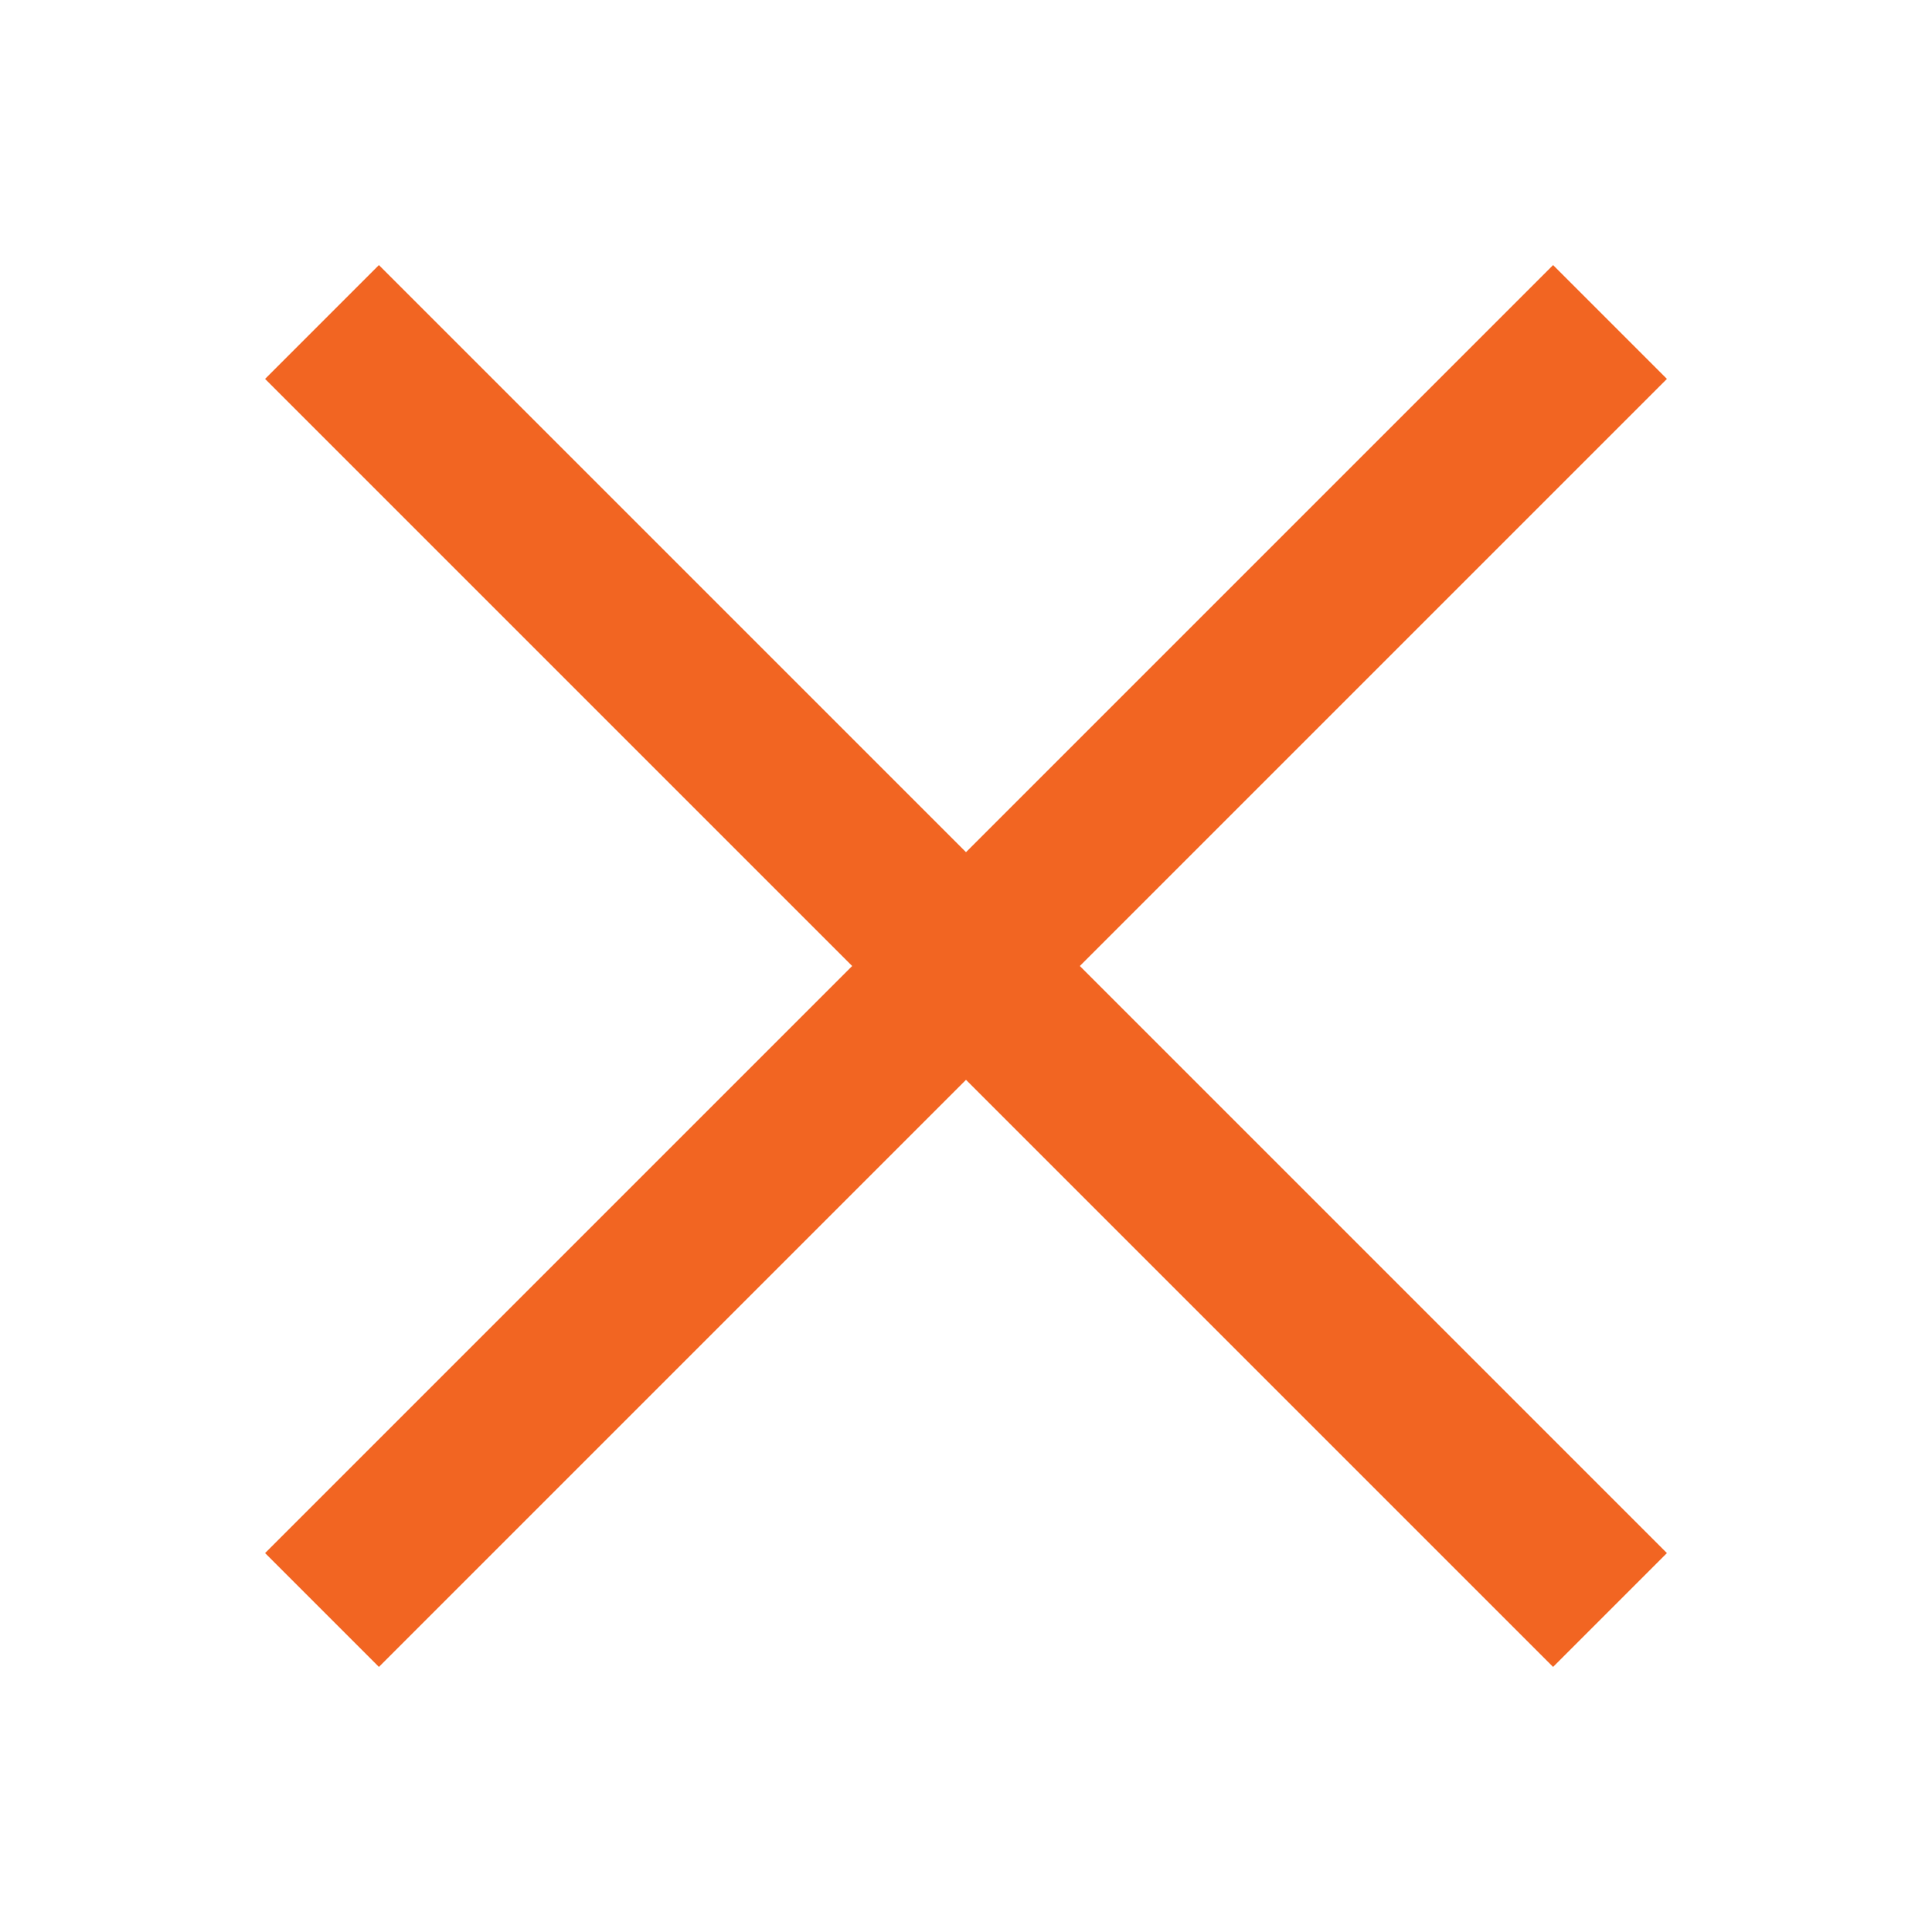
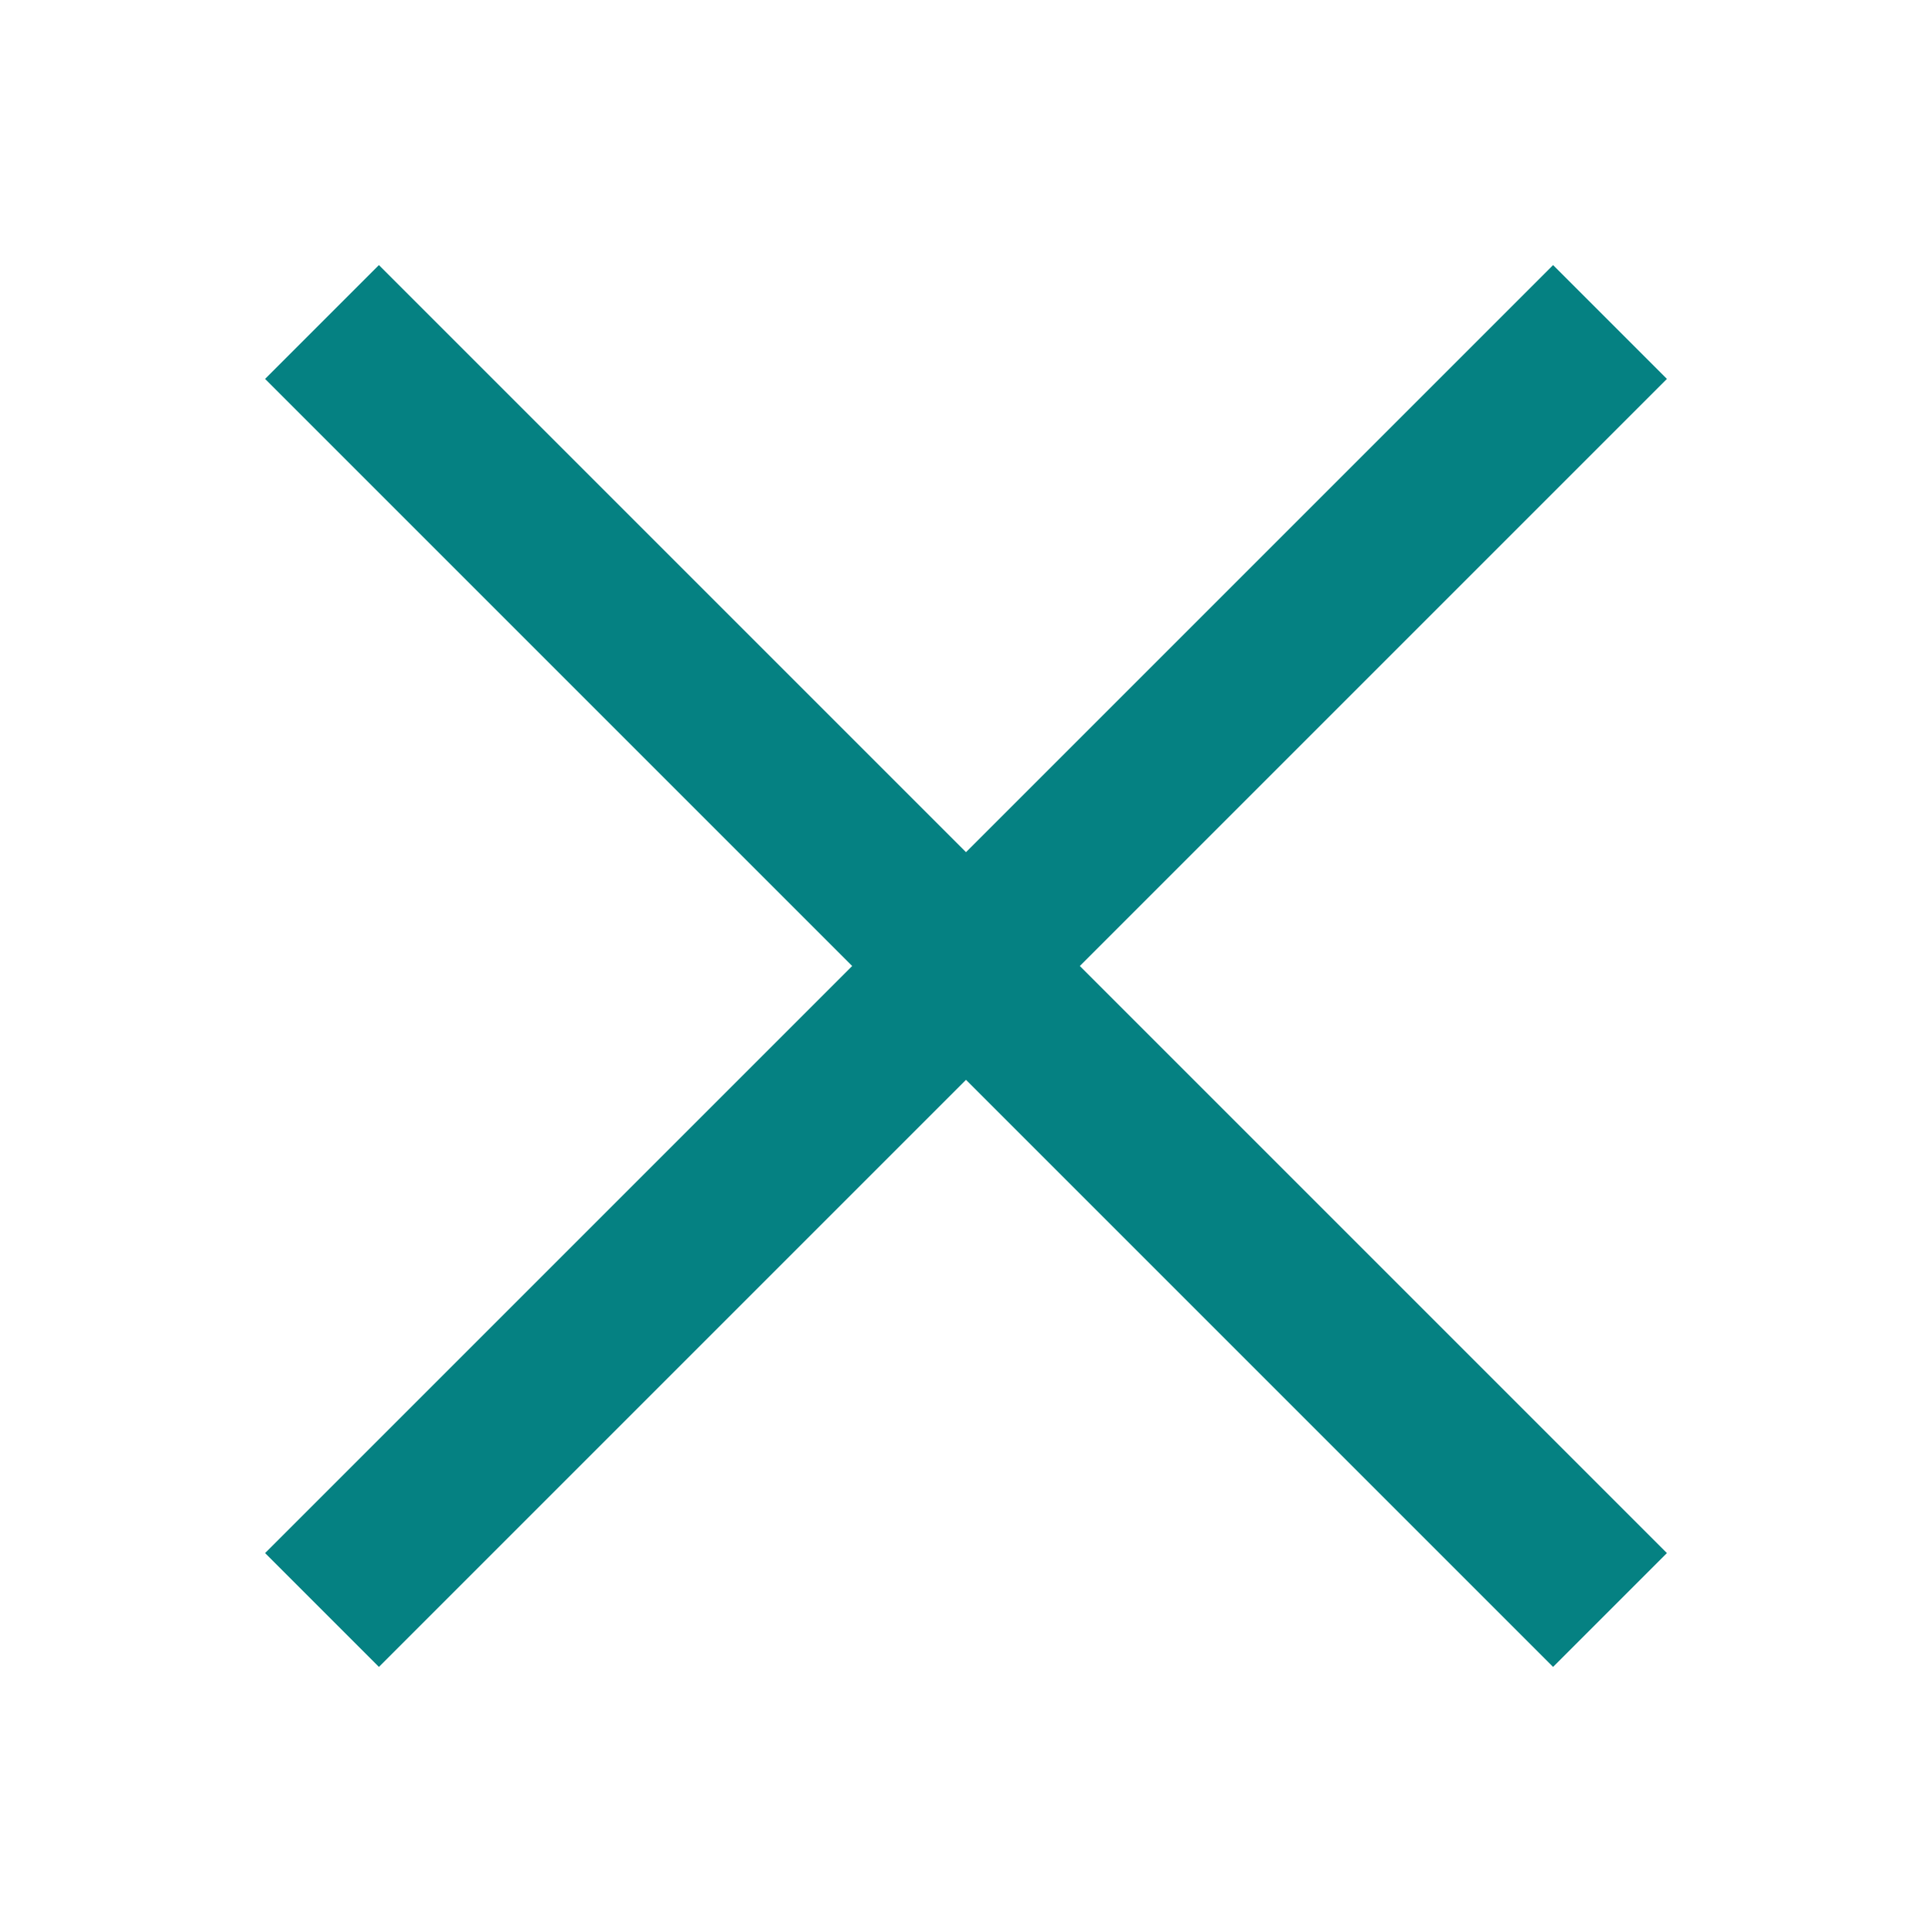
- <svg xmlns="http://www.w3.org/2000/svg" viewBox="0 0 24 24" fill="#F26522">
-   <path d="M4.707 3.293L3.293 4.707L10.586 12L3.293 19.293L4.707 20.707L12 13.414L19.293 20.707L20.707 19.293L13.414 12L20.707 4.707L19.293 3.293L12 10.586L4.707 3.293 z" fill="#F26522" />
+ <svg xmlns="http://www.w3.org/2000/svg" viewBox="0 0 24 24" fill="#058182">
+   <path d="M4.707 3.293L3.293 4.707L10.586 12L3.293 19.293L4.707 20.707L12 13.414L19.293 20.707L20.707 19.293L13.414 12L20.707 4.707L19.293 3.293L12 10.586L4.707 3.293 z" fill="#058182" />
</svg>
